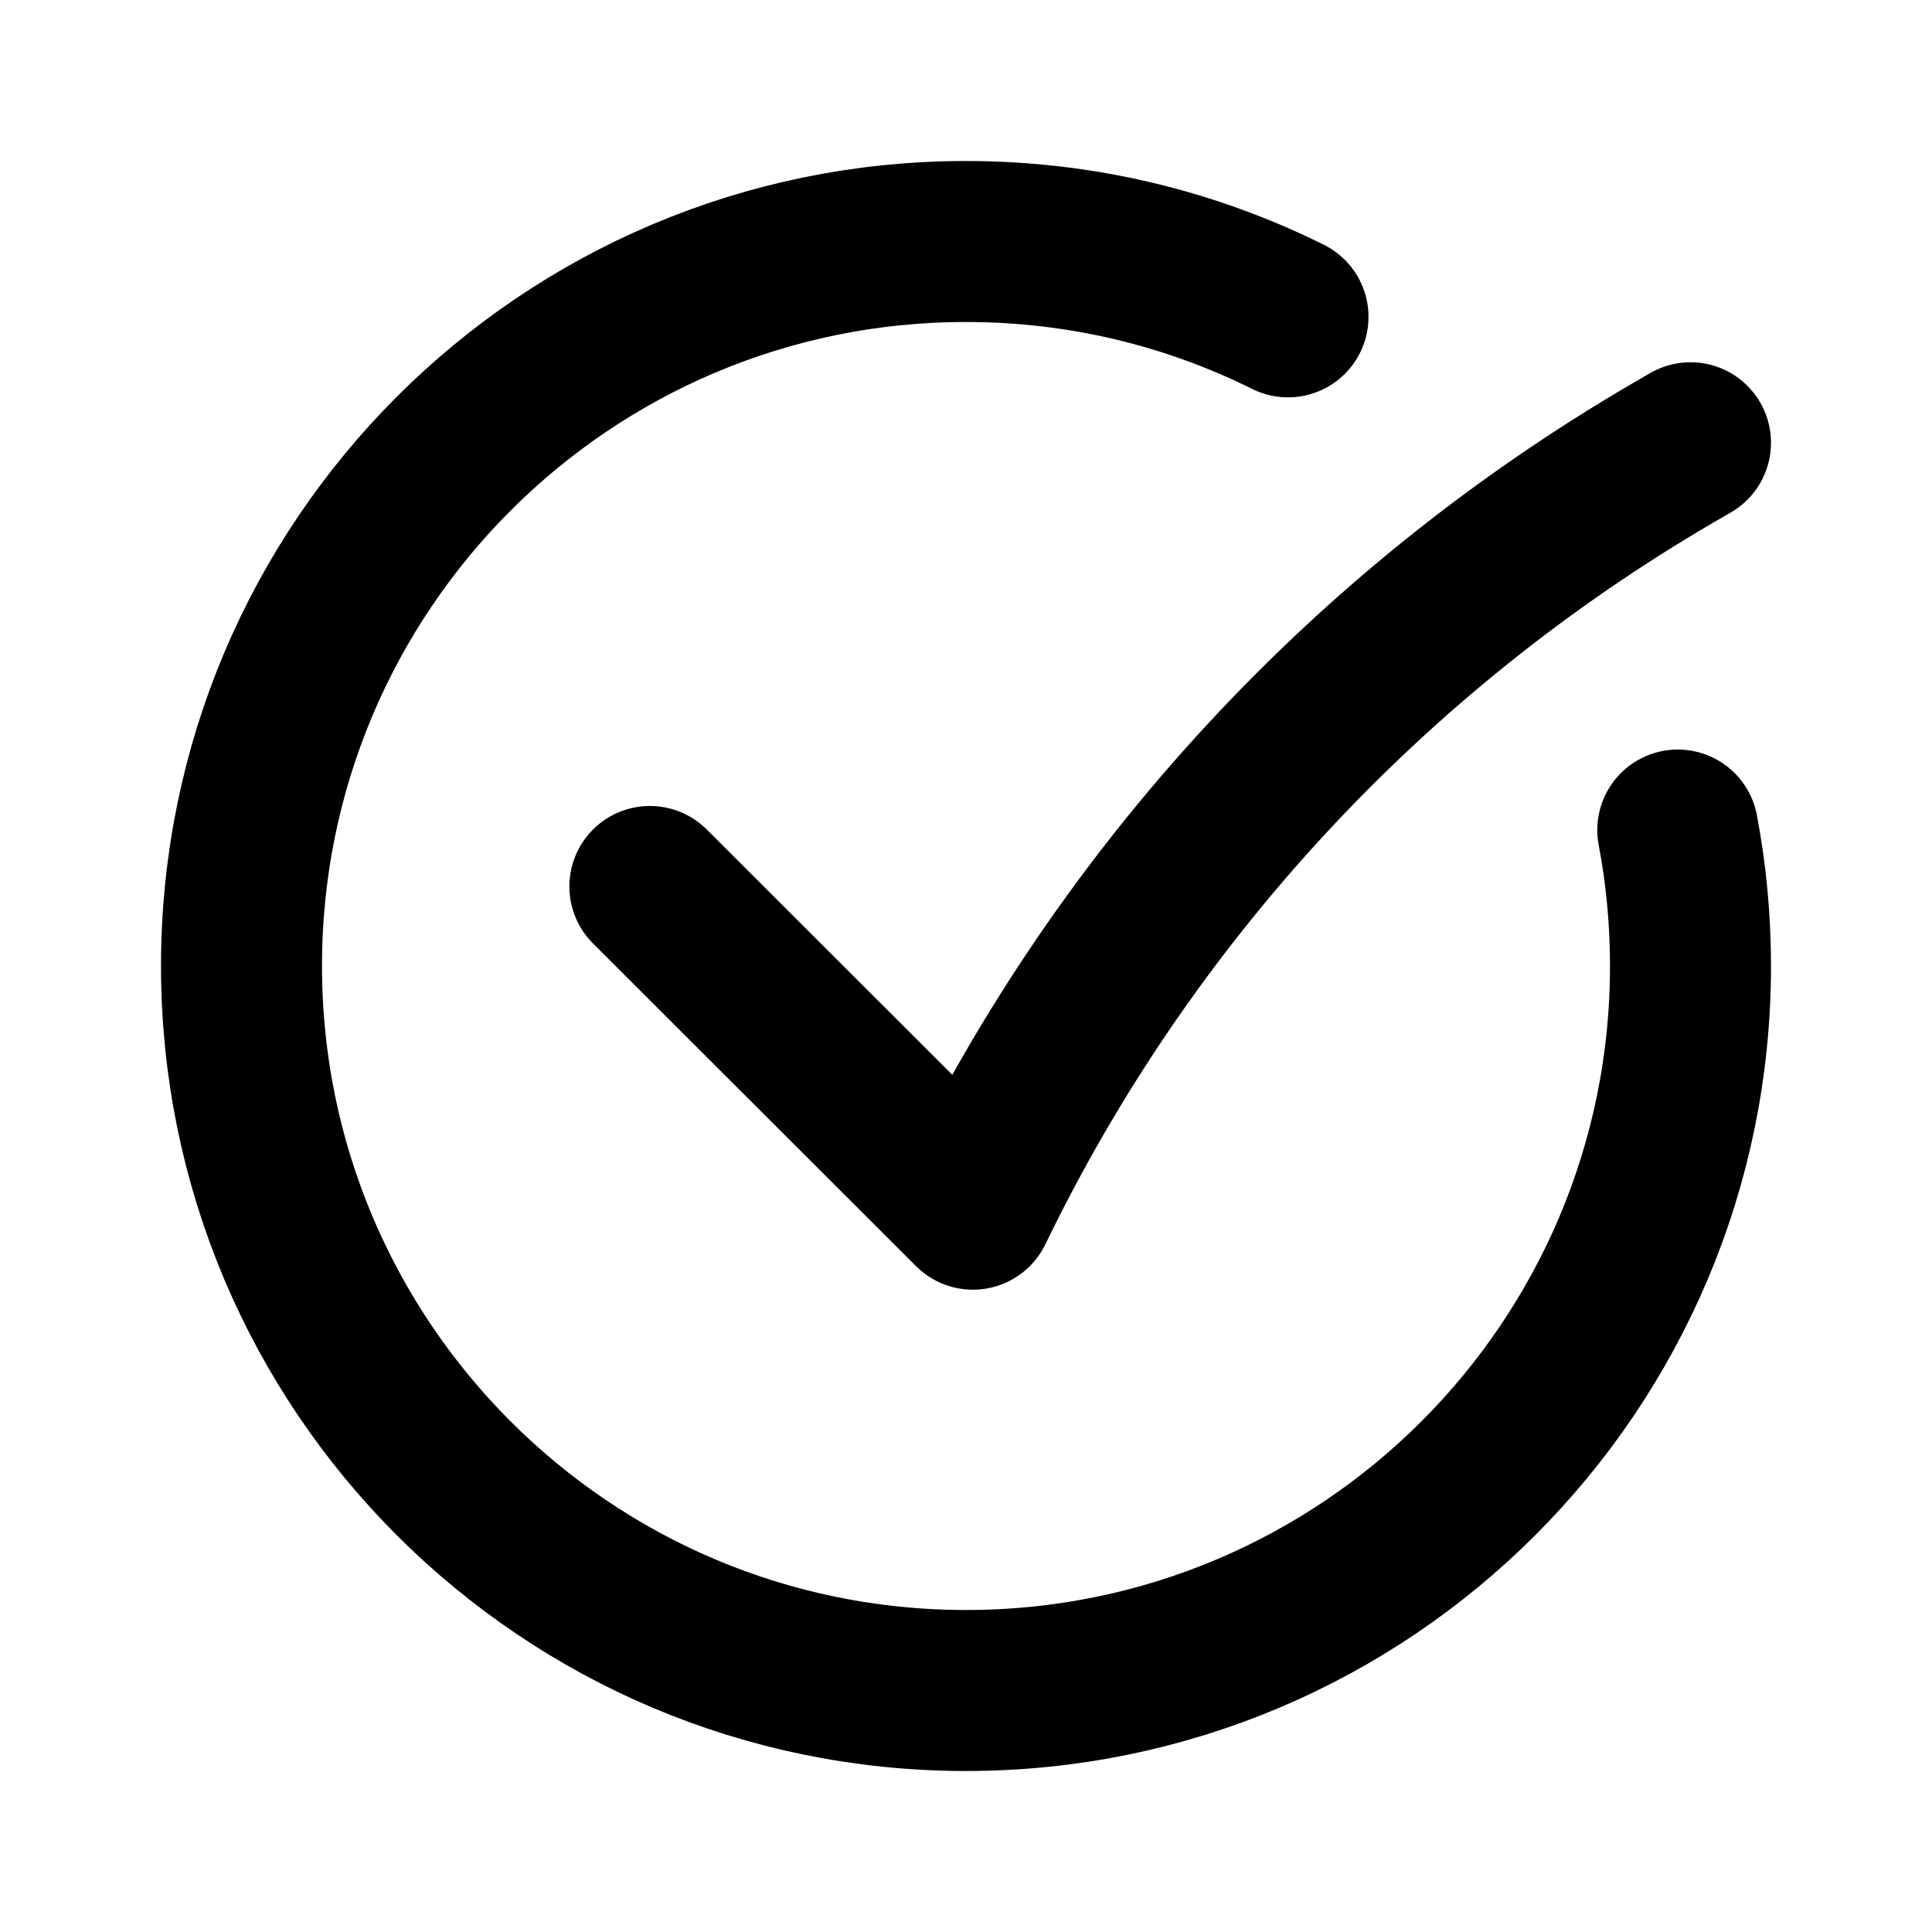
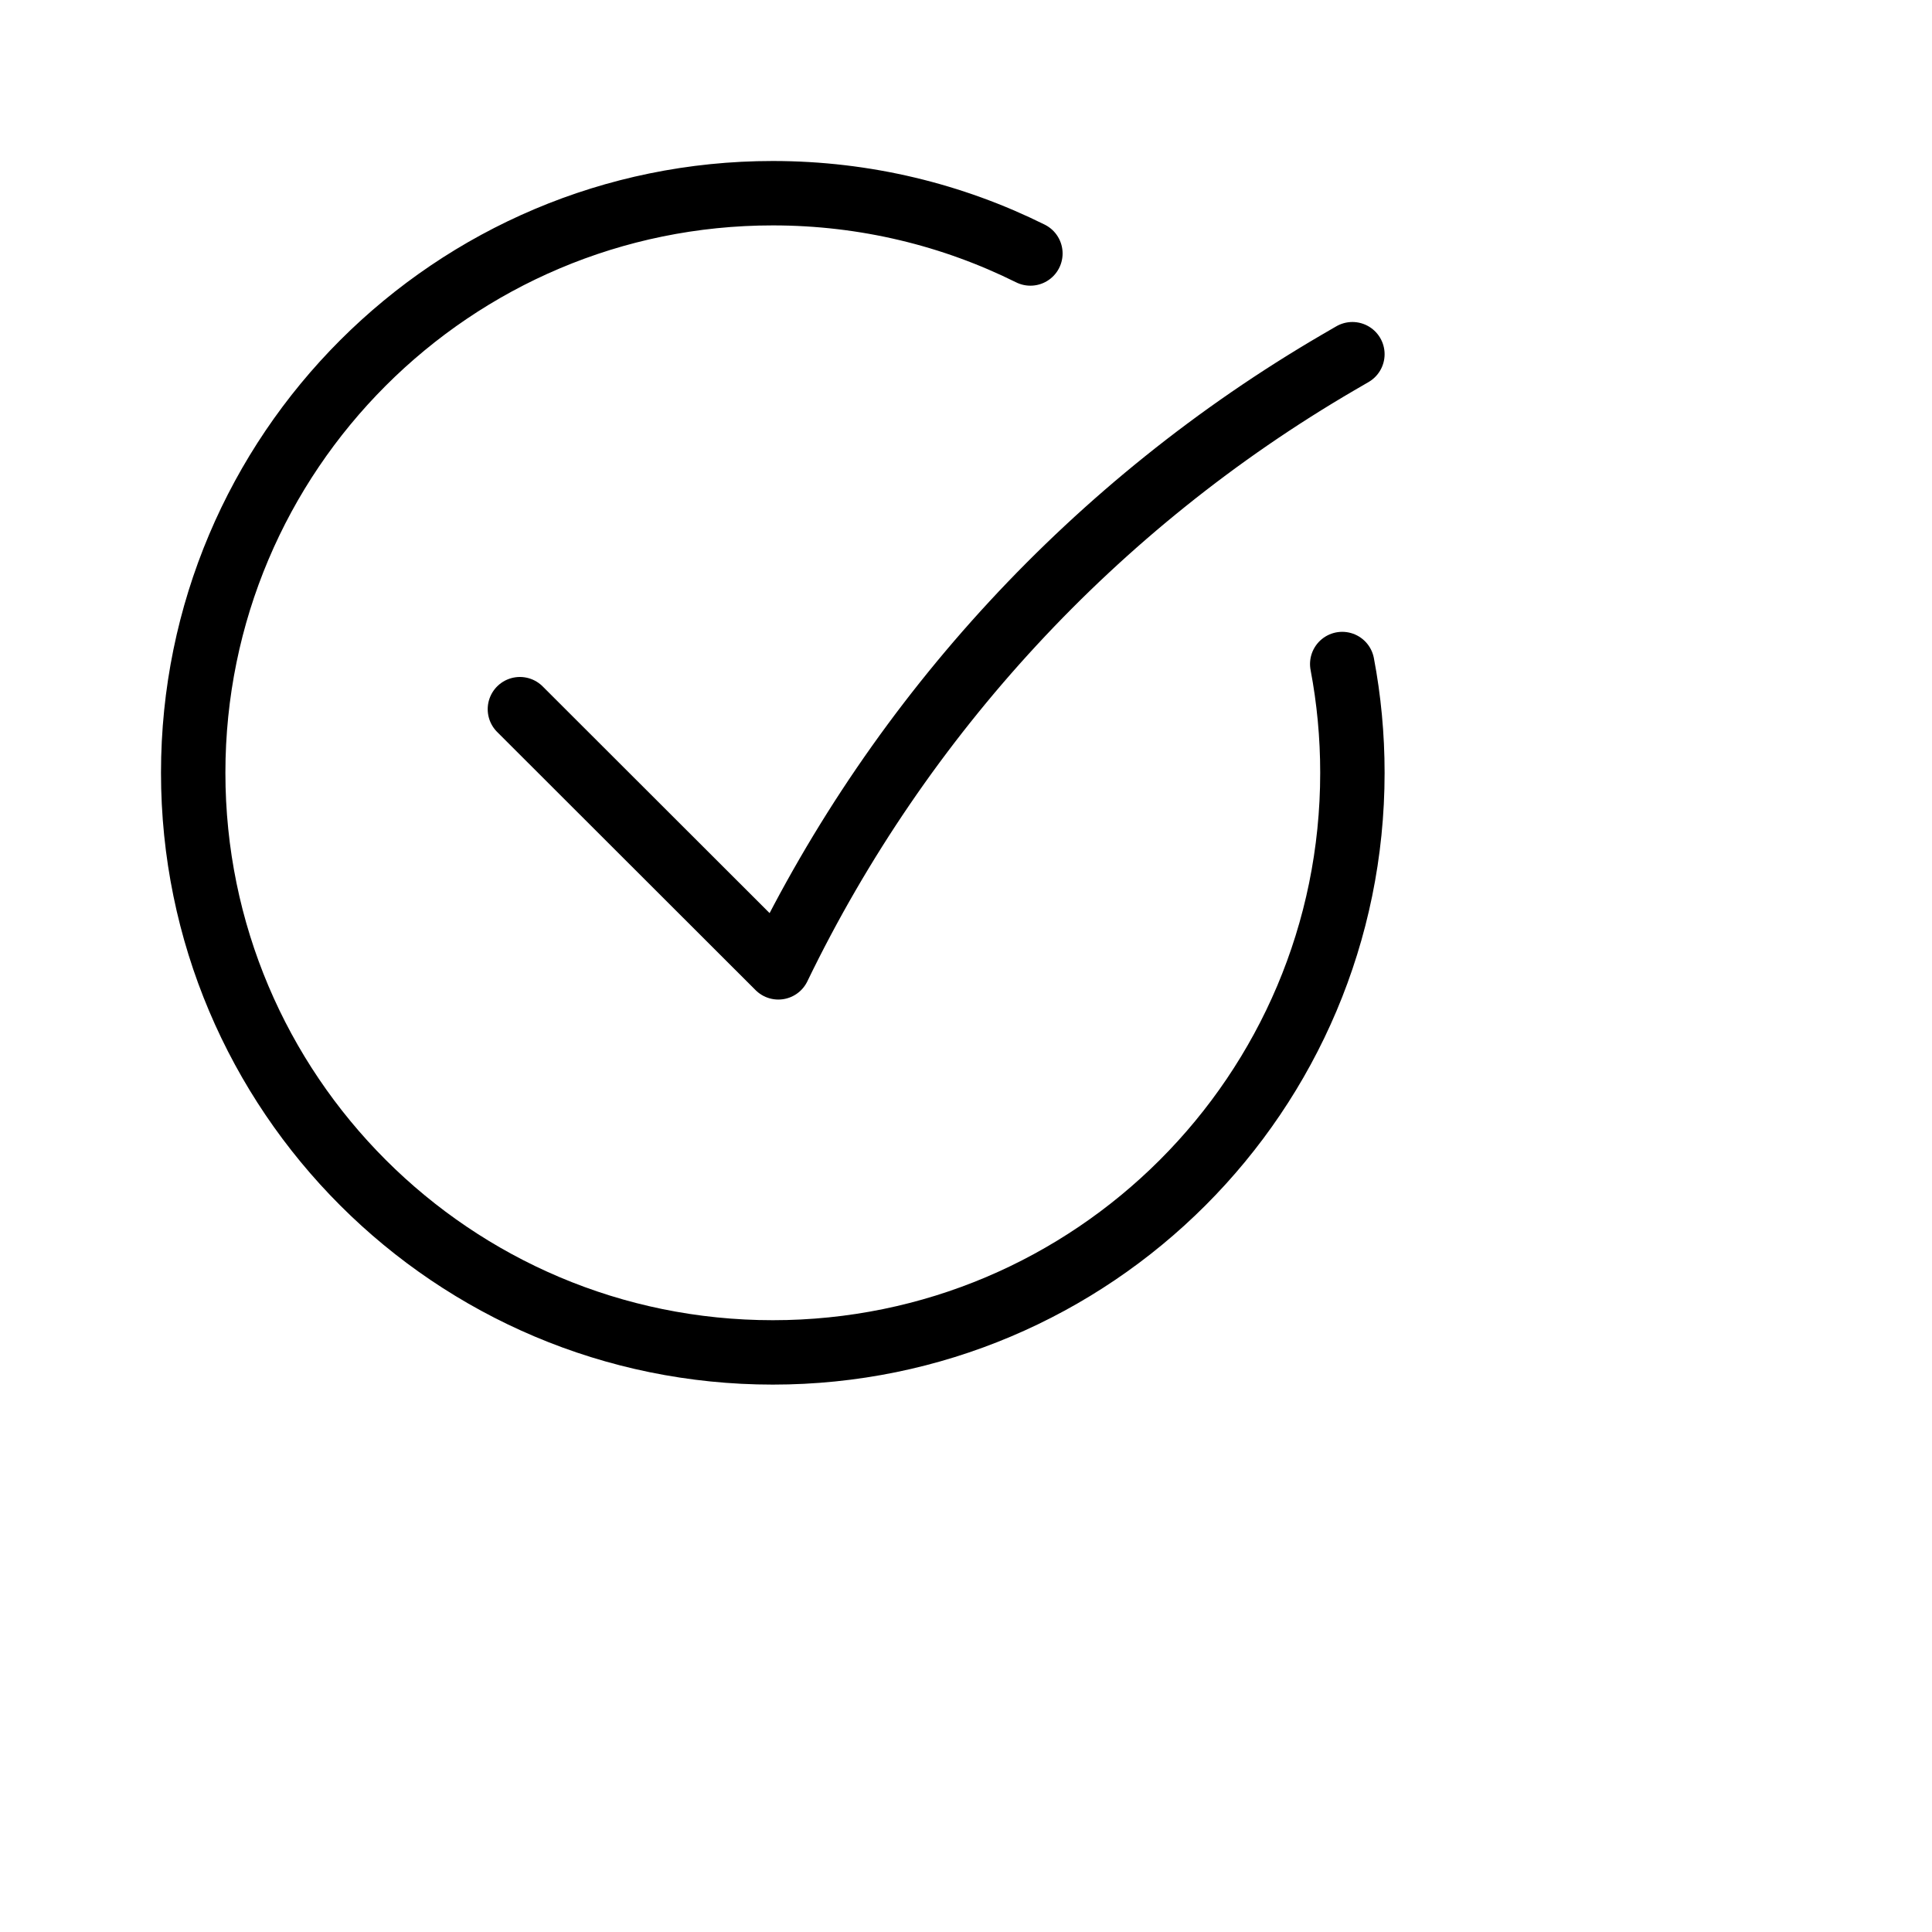
- <svg xmlns="http://www.w3.org/2000/svg" width="24" height="24" viewBox="0 0 24 24" fill="none">
-   <path d="M8.073 11.012L12.086 15.021C13.986 11.096 17.012 7.826 20.778 5.629L21 5.5M16 3.936C14.795 3.337 13.437 3 12 3C7.029 3 3 7.029 3 12C3 16.971 7.029 21 12 21C16.971 21 21 16.971 21 12C21 11.423 20.946 10.858 20.842 10.311" stroke="currentColor" stroke-width="2" stroke-linecap="round" stroke-linejoin="round" />
+ <svg xmlns="http://www.w3.org/2000/svg" width="24" height="24" viewBox="0 0 24 24" transform="scale(0.8)" fill="none">
+   <path d="M8.073 11.012L12.086 15.021C13.986 11.096 17.012 7.826 20.778 5.629L21 5.5M16 3.936C14.795 3.337 13.437 3 12 3C7.029 3 3 7.029 3 12C3 16.971 7.029 21 12 21C16.971 21 21 16.971 21 12C21 11.423 20.946 10.858 20.842 10.311" stroke="currentColor" stroke-width="1" stroke-linecap="round" stroke-linejoin="round" />
</svg>
